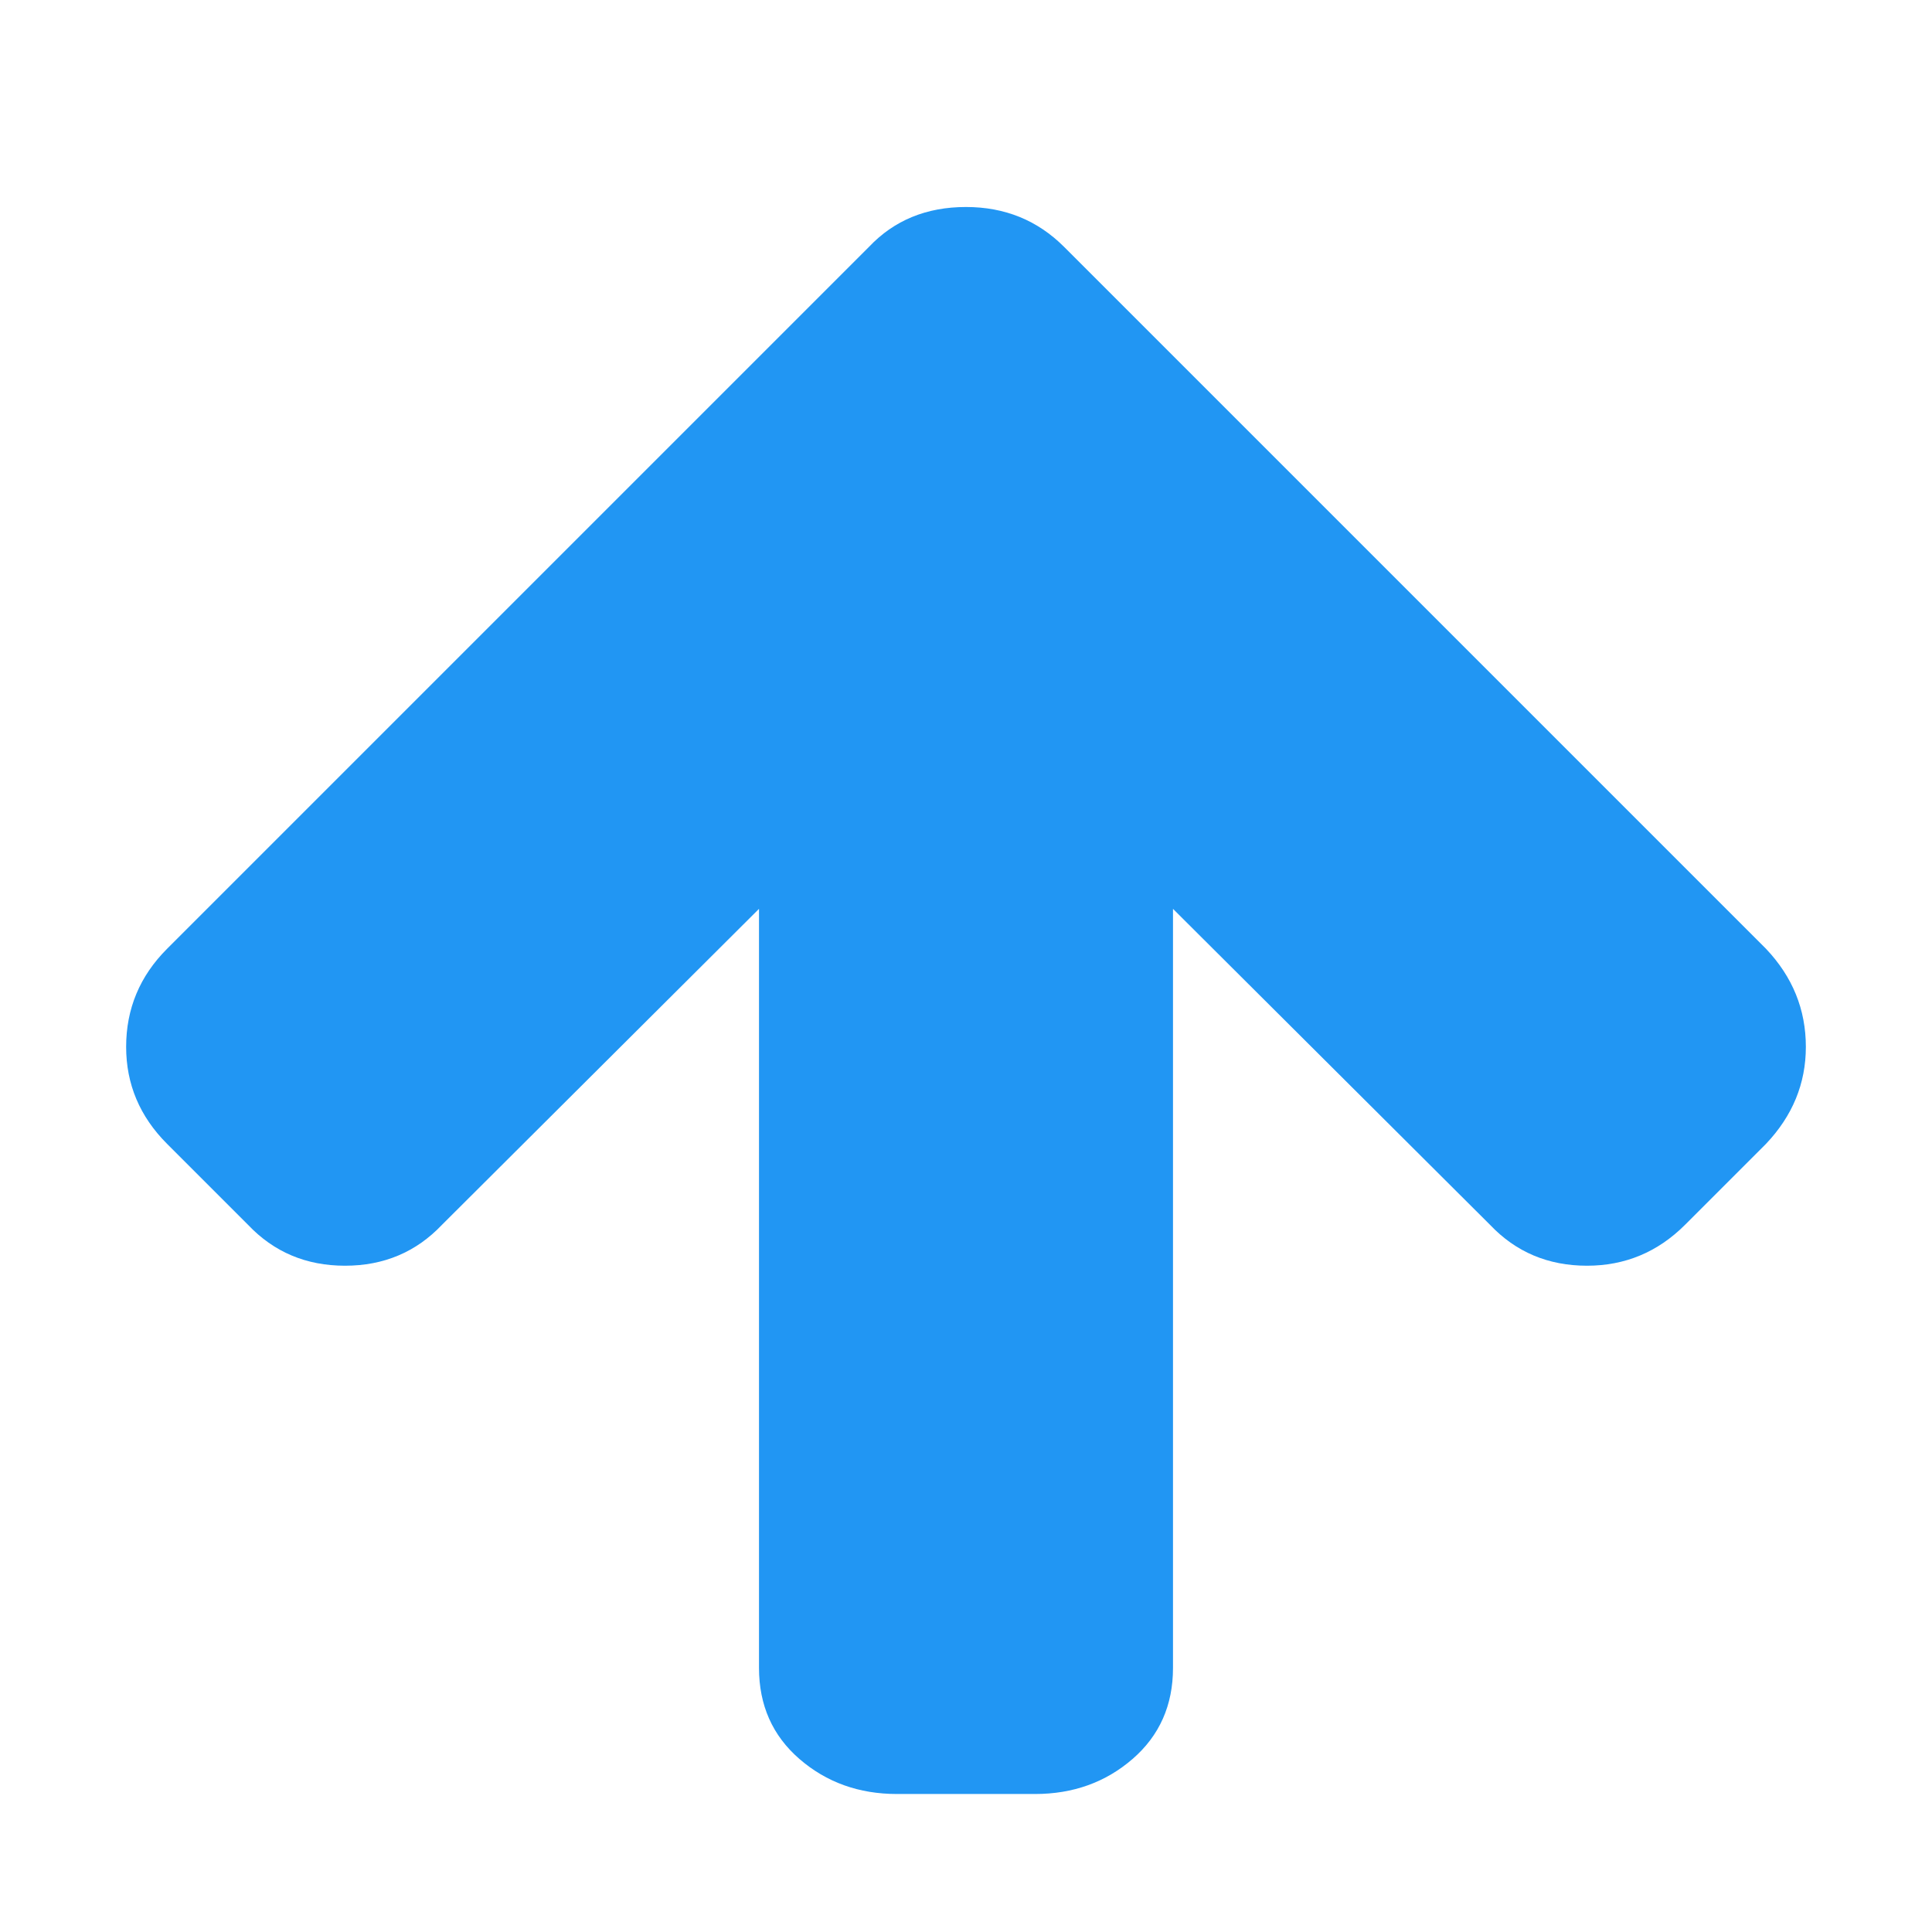
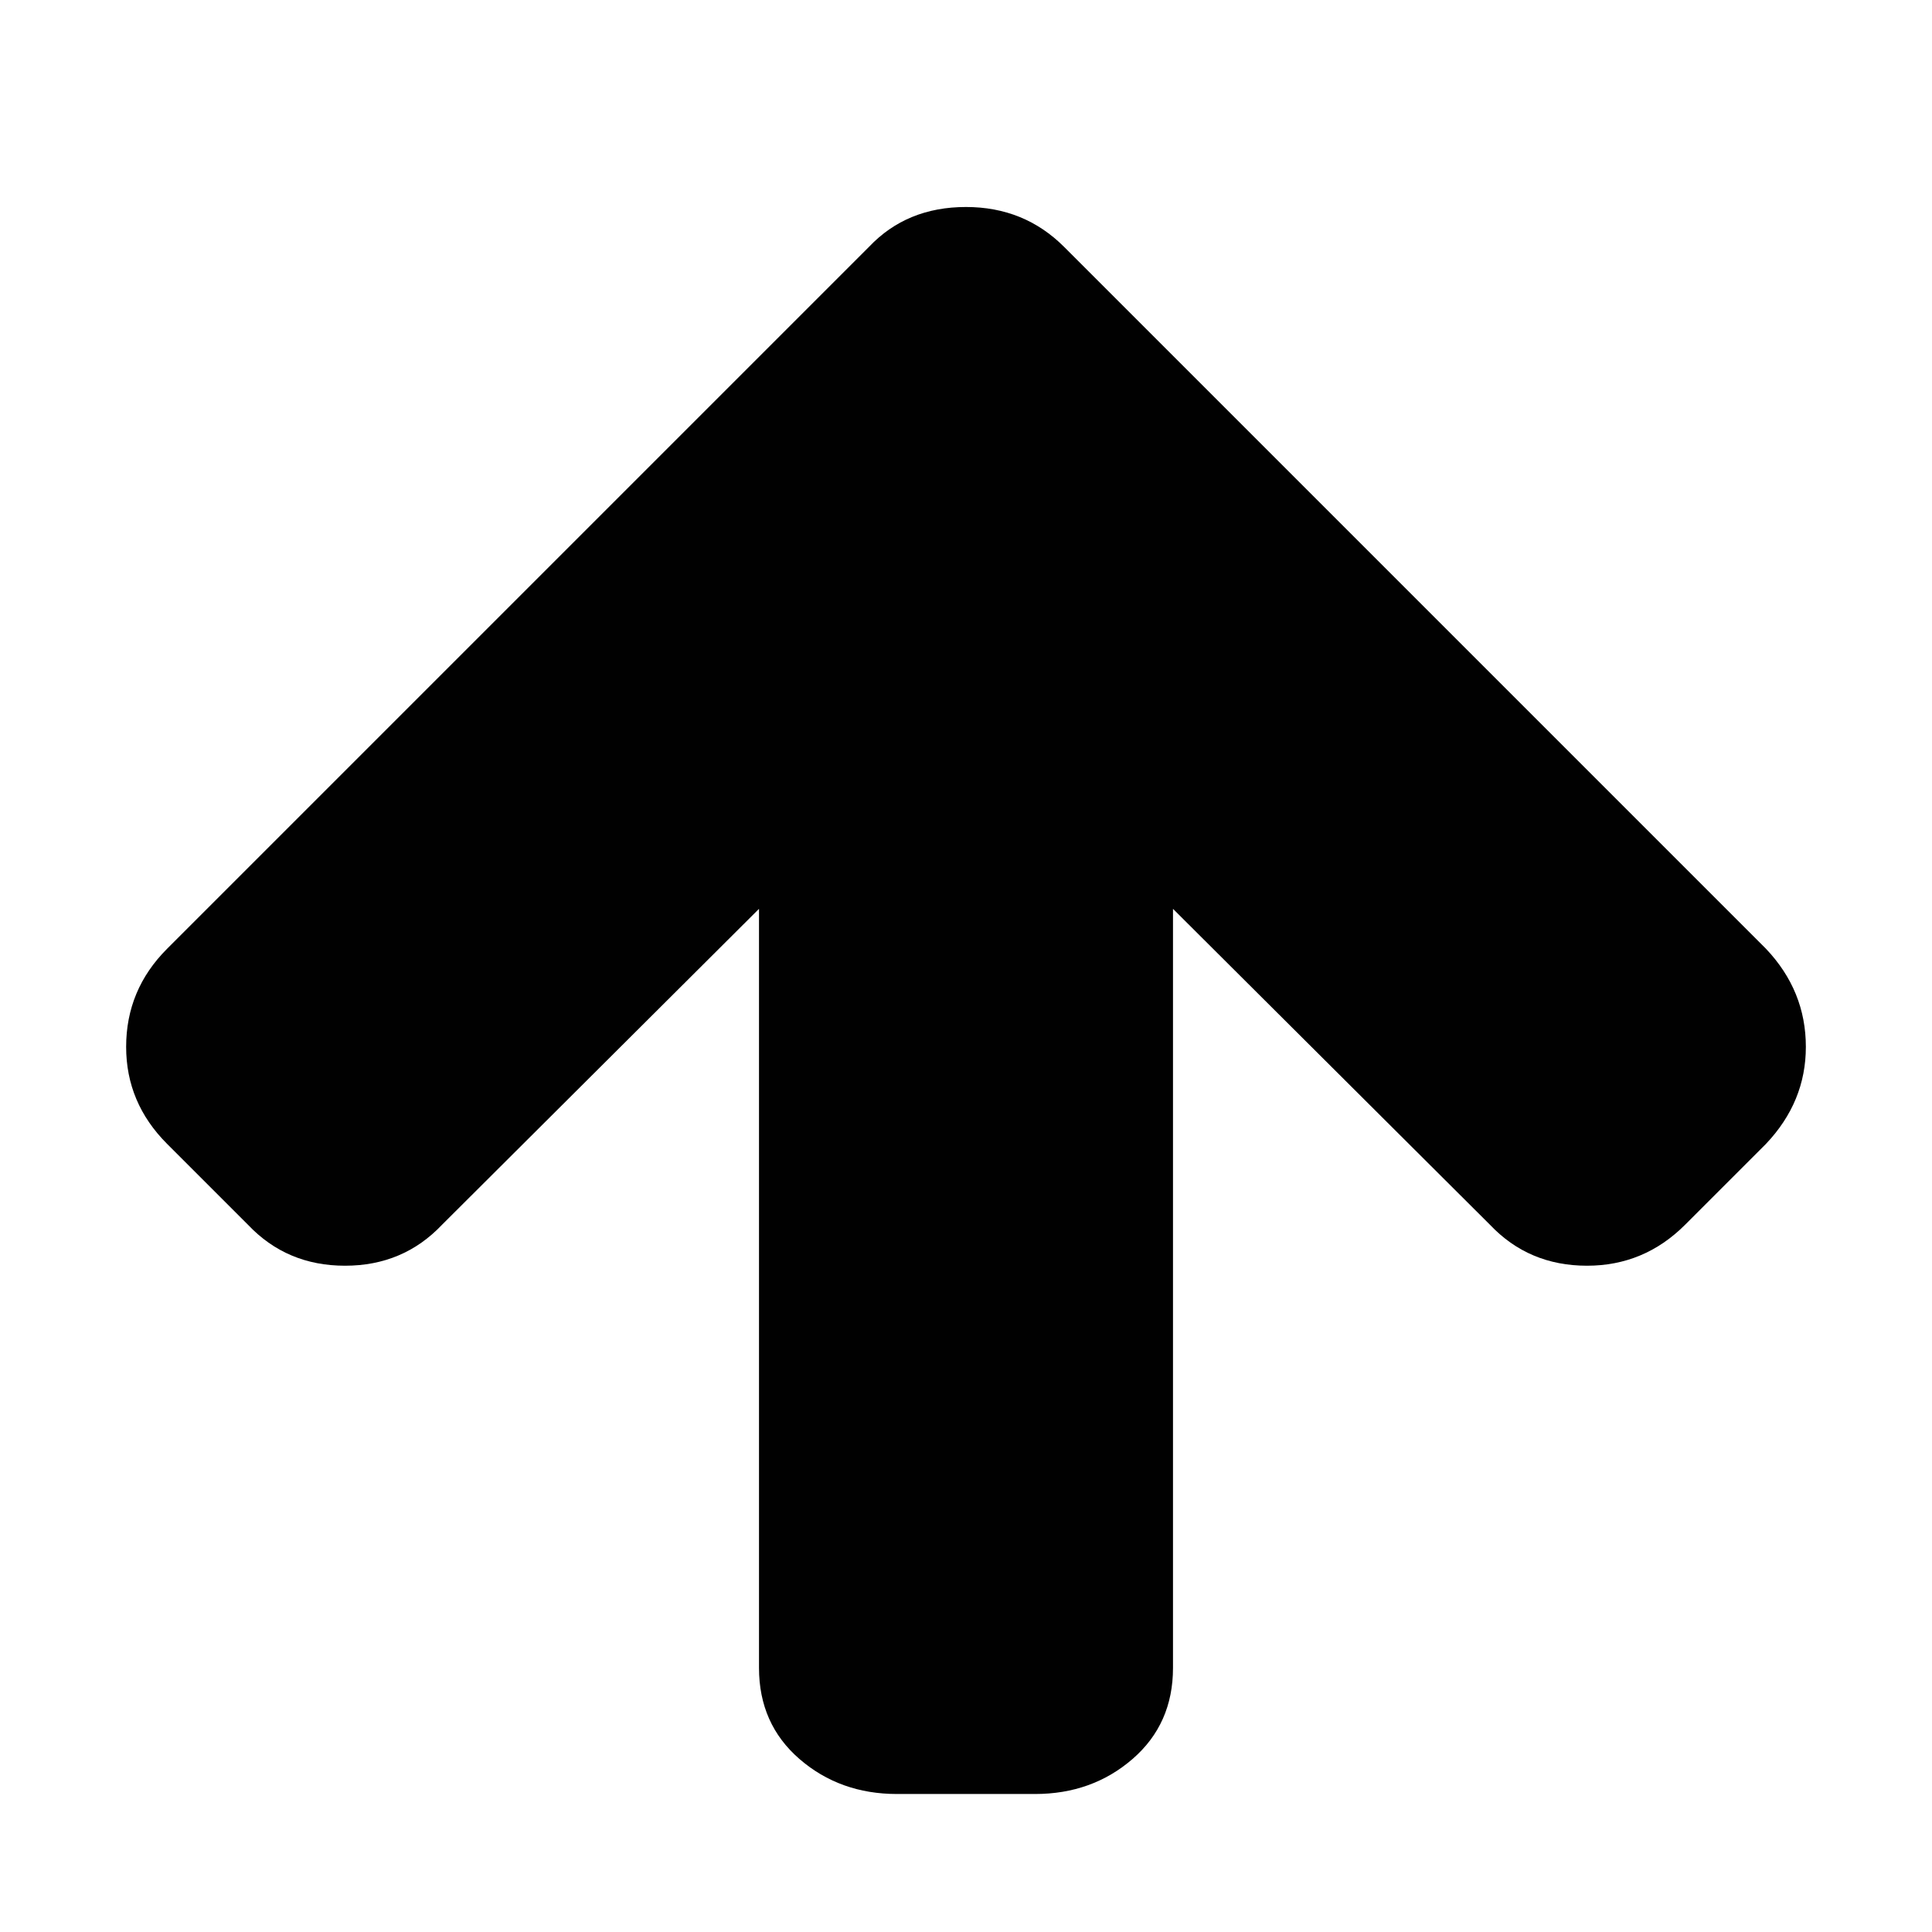
<svg xmlns="http://www.w3.org/2000/svg" width="1792" height="1792" viewBox="0 0 1792 1792">
-   <path style="fill:#2196f3" d="M1675 971q0 51-37 90l-75 75q-38 38-91 38-54 0-90-38l-294-293v704q0 52-37.5 84.5t-90.5 32.5h-128q-53 0-90.5-32.5t-37.5-84.5v-704l-294 293q-36 38-90 38t-90-38l-75-75q-38-38-38-90 0-53 38-91l651-651q35-37 90-37 54 0 91 37l651 651q37 39 37 91z" />
+   <path style="fill:#010101" d="M1675 971q0 51-37 90l-75 75q-38 38-91 38-54 0-90-38l-294-293v704q0 52-37.5 84.5t-90.5 32.5h-128q-53 0-90.5-32.5t-37.5-84.5v-704l-294 293q-36 38-90 38t-90-38l-75-75q-38-38-38-90 0-53 38-91l651-651q35-37 90-37 54 0 91 37l651 651q37 39 37 91z" />
</svg>
